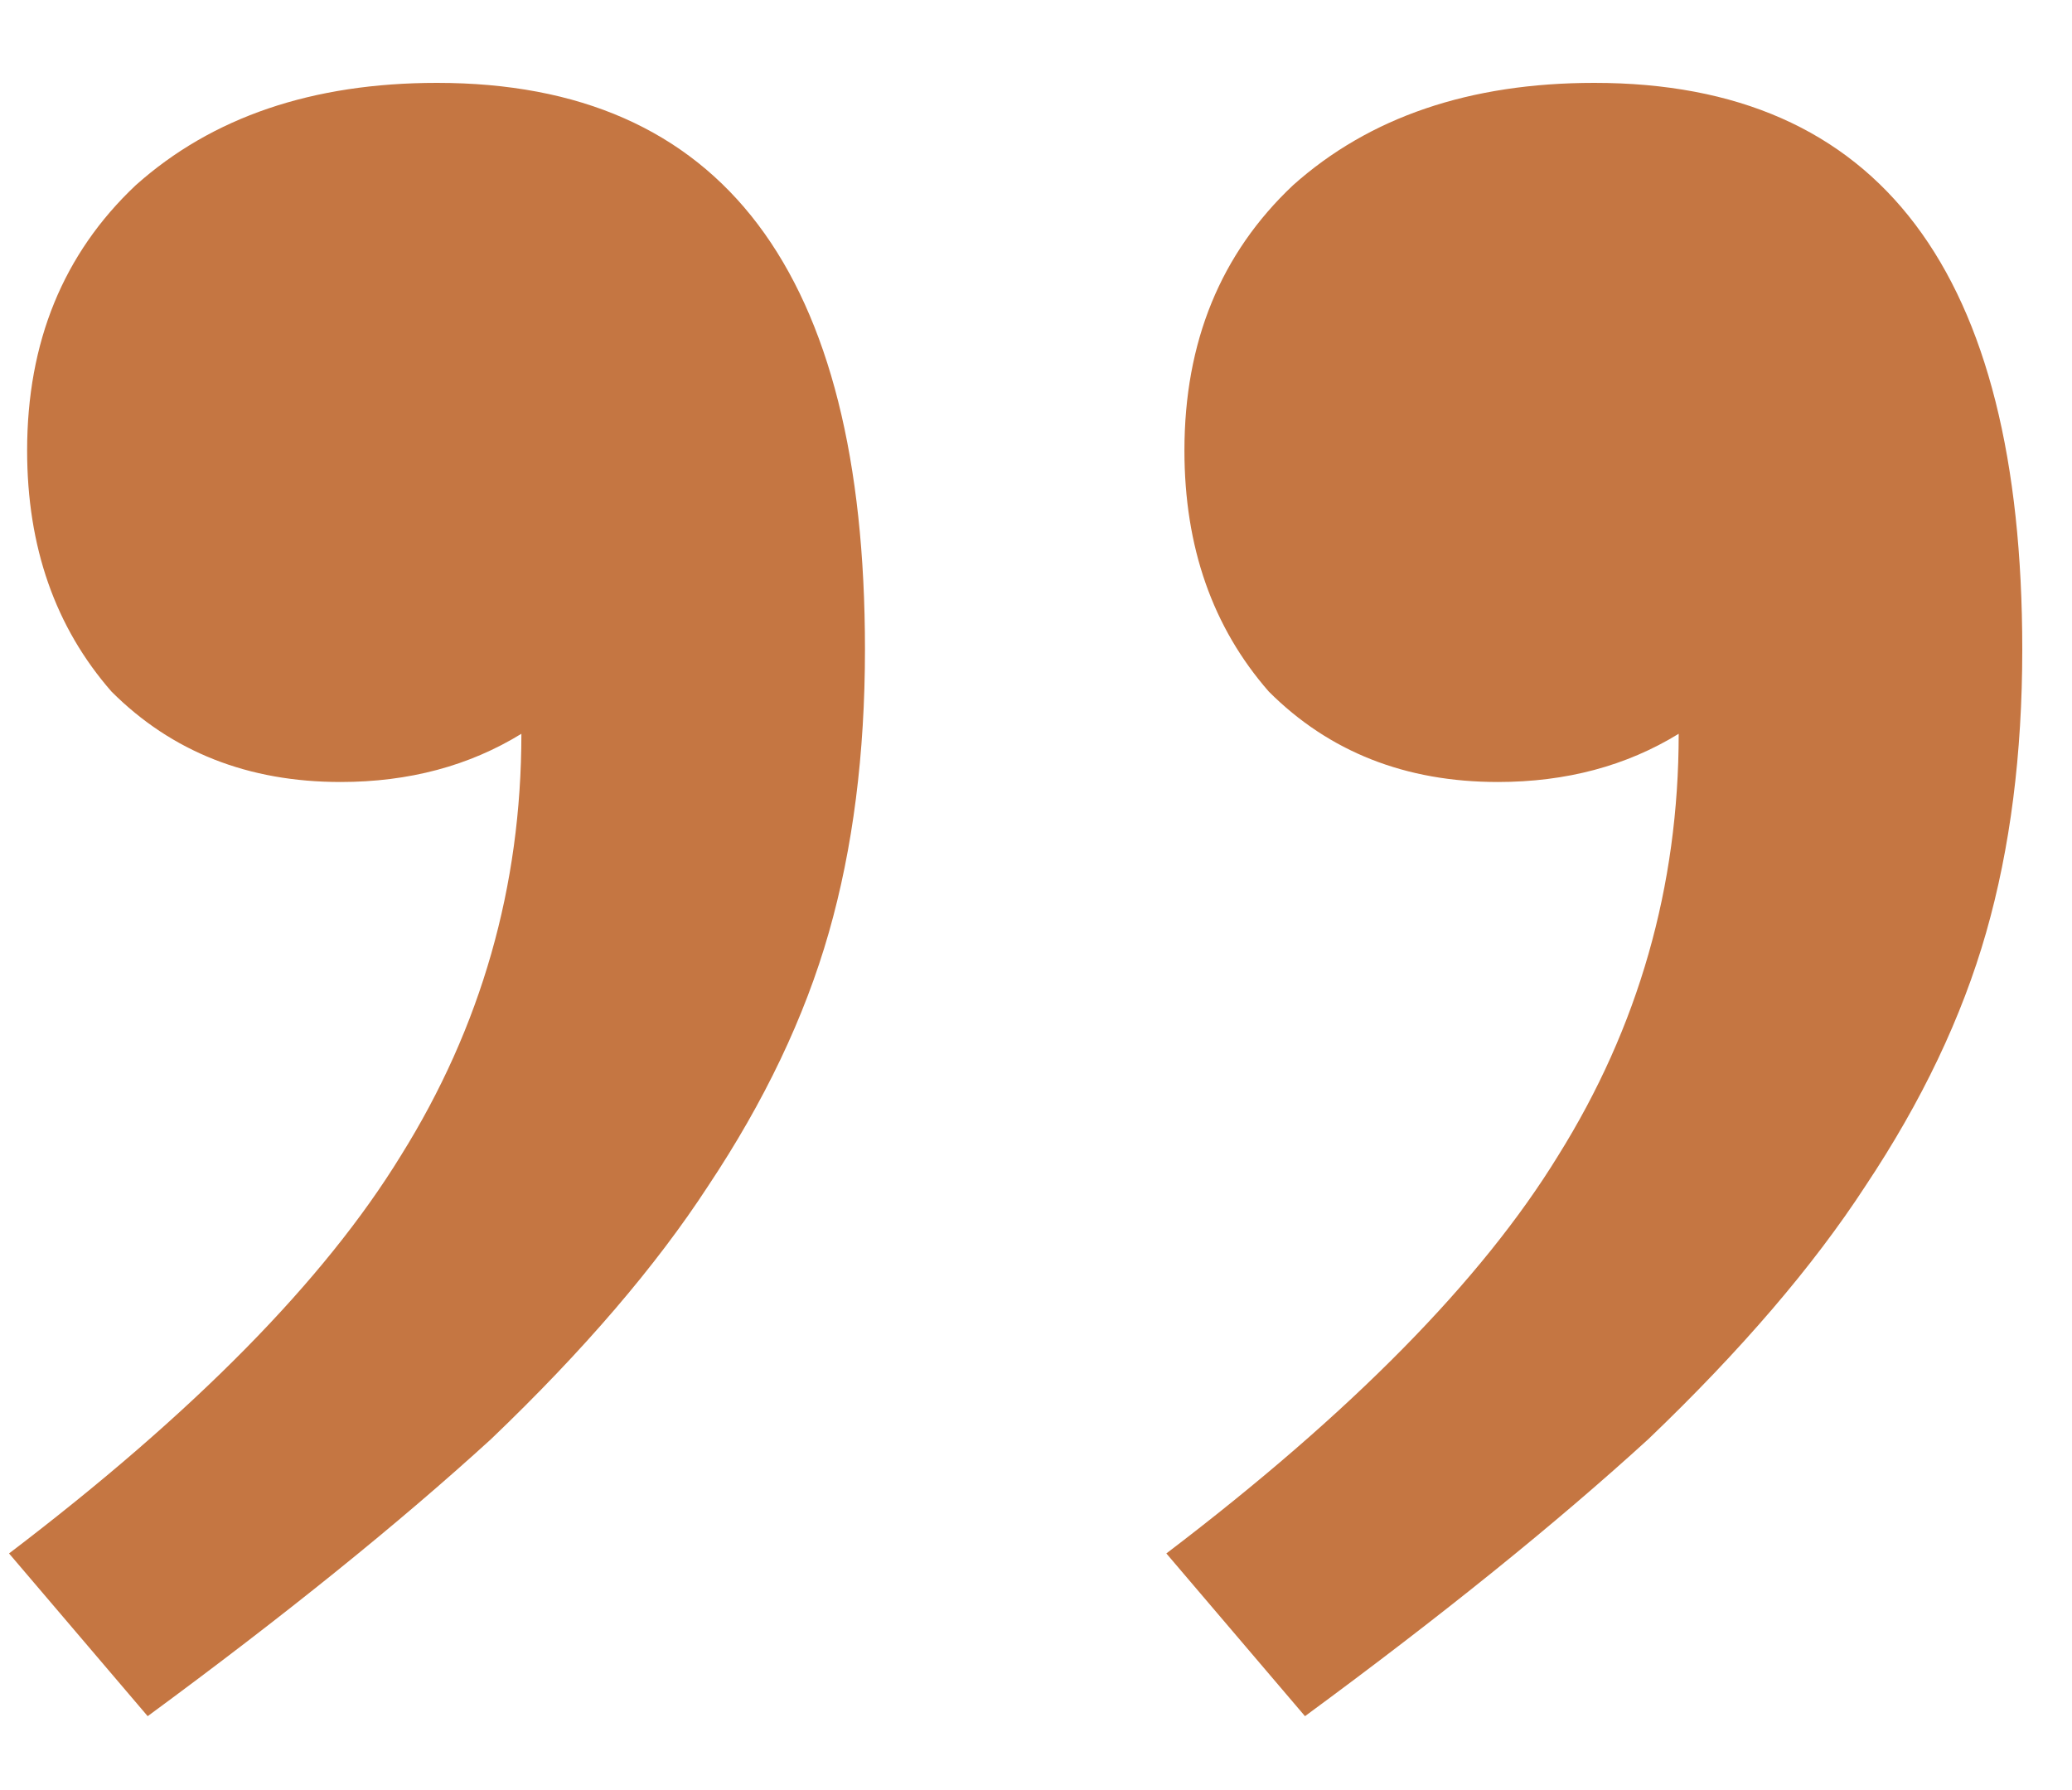
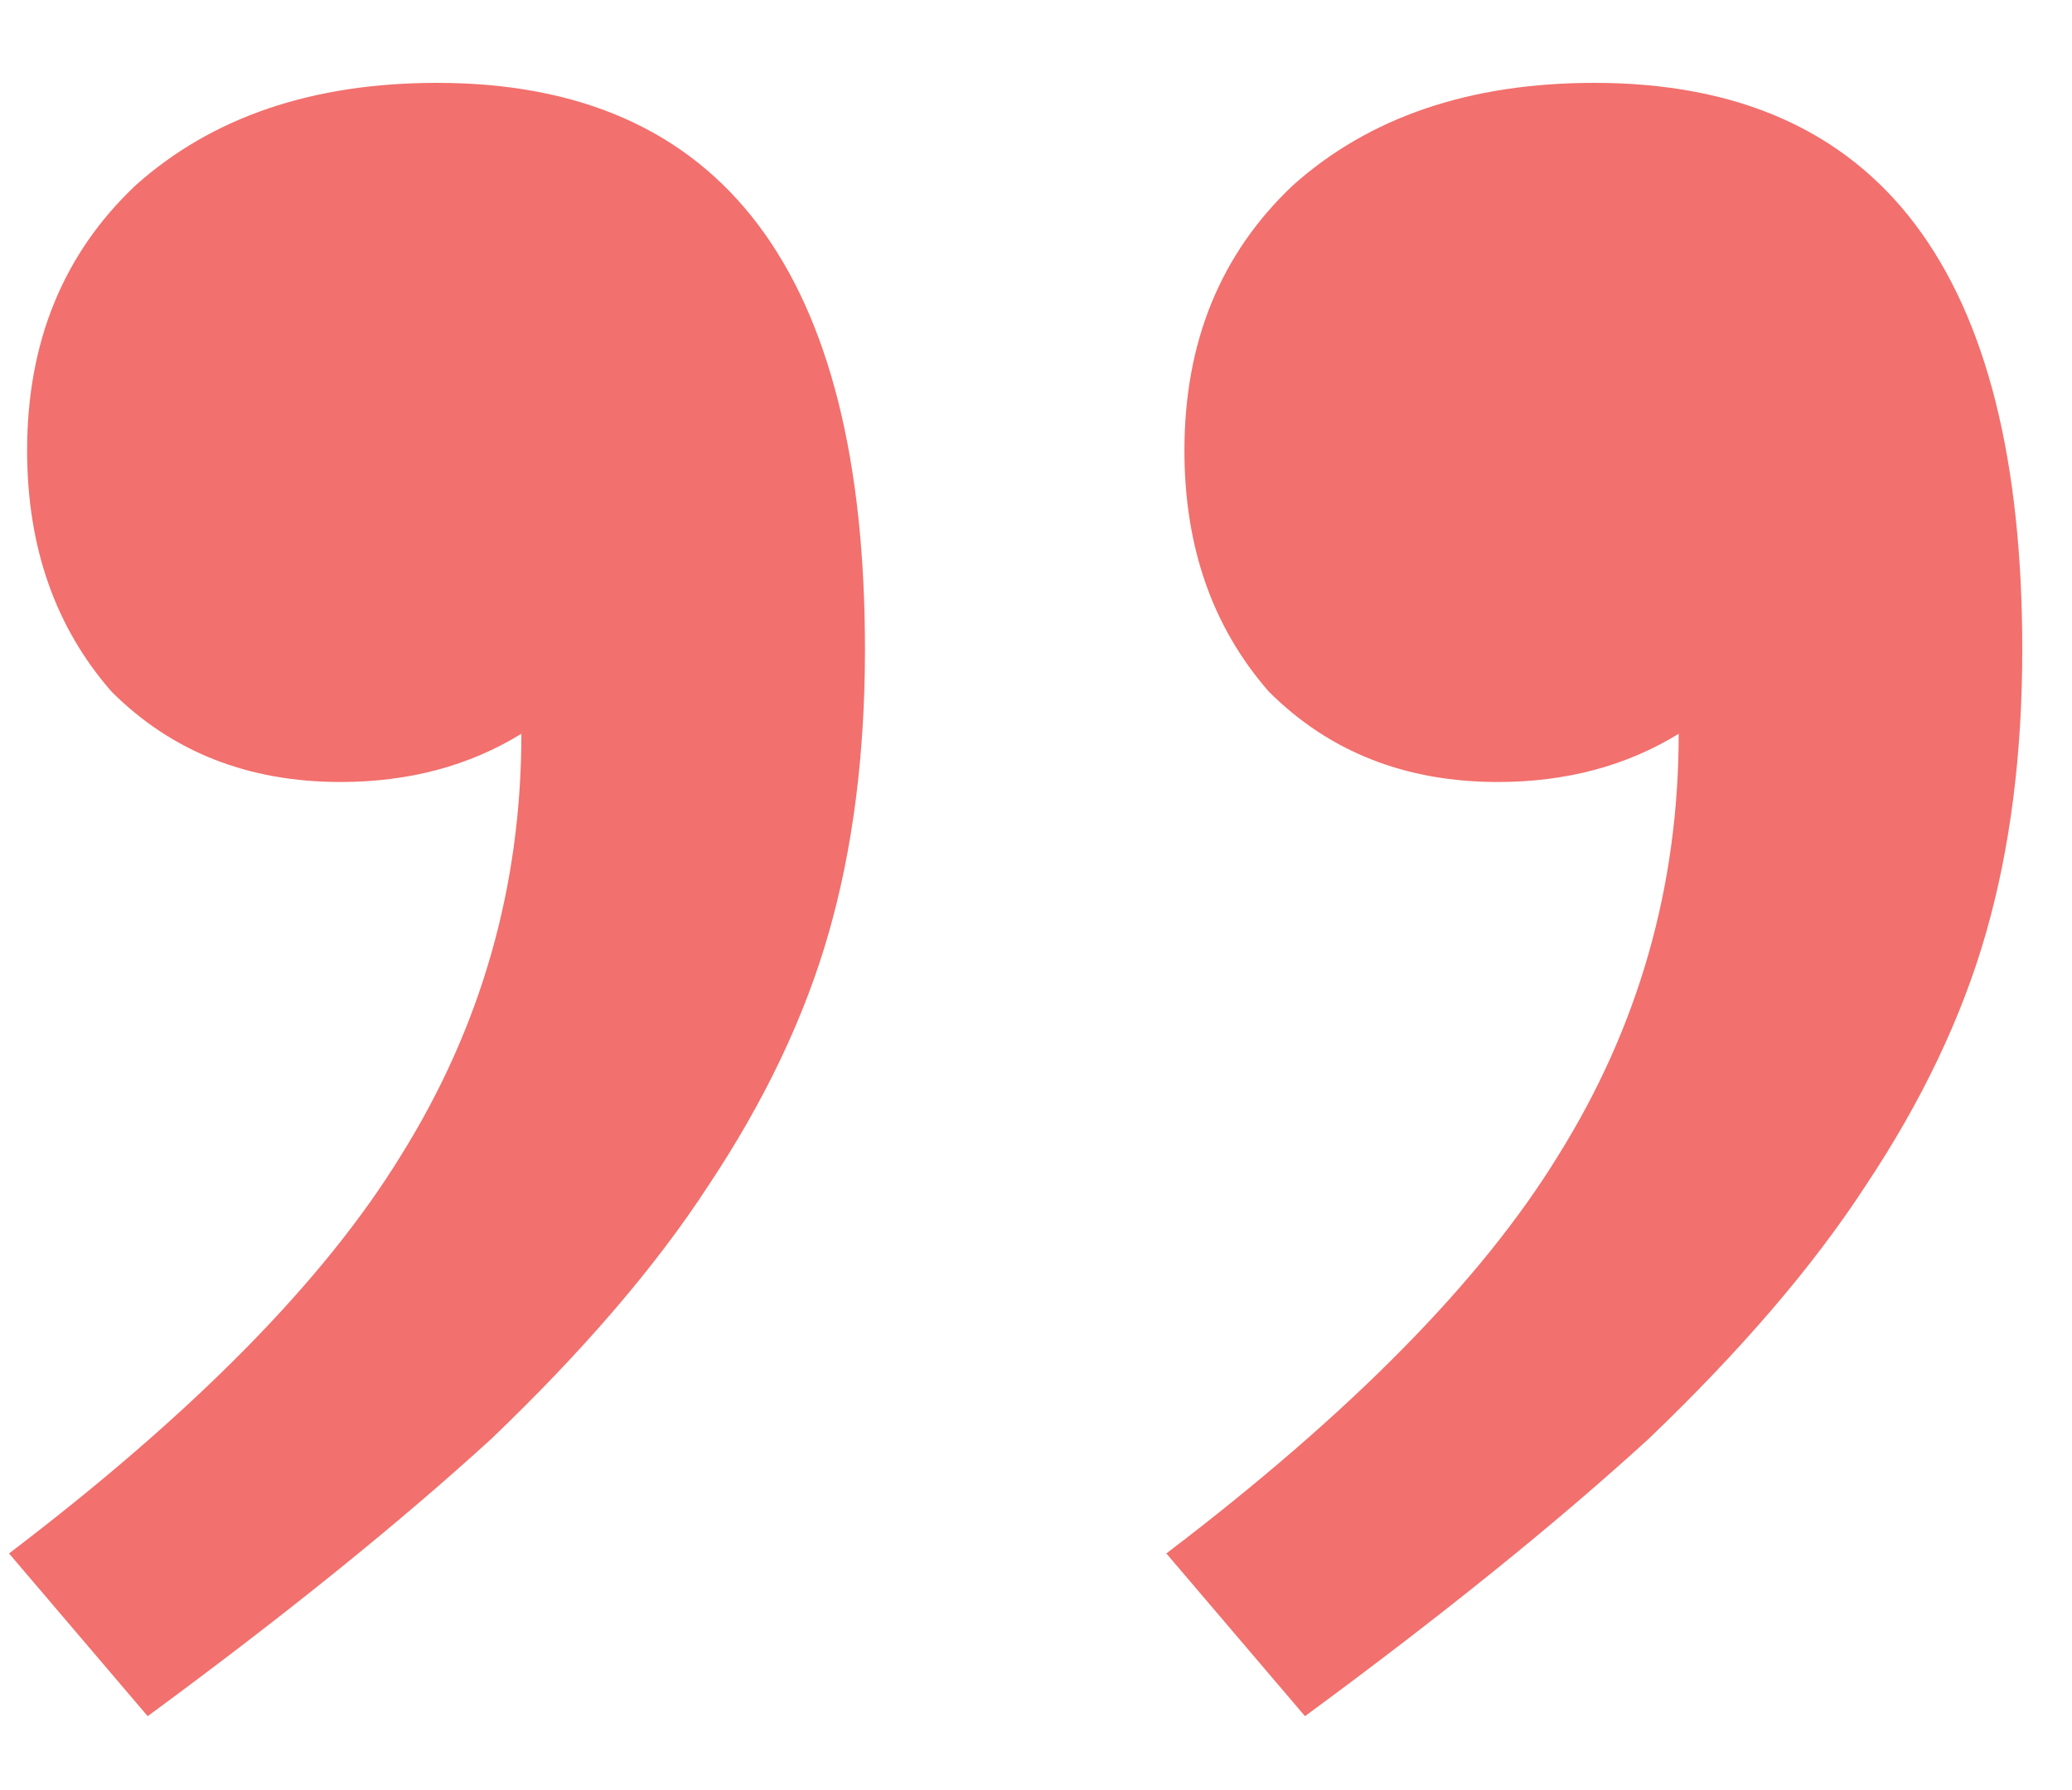
<svg xmlns="http://www.w3.org/2000/svg" width="22" height="19" viewBox="0 0 22 19" fill="none">
-   <path d="M0.096 16.496C2.059 15.003 3.445 13.595 4.256 12.272C5.109 10.907 5.536 9.413 5.536 7.792C4.981 8.133 4.341 8.304 3.616 8.304C2.635 8.304 1.824 7.984 1.184 7.344C0.587 6.661 0.288 5.808 0.288 4.784C0.288 3.632 0.672 2.693 1.44 1.968C2.251 1.243 3.317 0.88 4.64 0.88C7.669 0.88 9.184 2.885 9.184 6.896C9.184 8.005 9.056 9.008 8.8 9.904C8.544 10.8 8.117 11.696 7.52 12.592C6.965 13.445 6.197 14.341 5.216 15.28C4.235 16.176 3.019 17.157 1.568 18.224L0.096 16.496ZM12.384 16.496C14.347 15.003 15.733 13.595 16.544 12.272C17.397 10.907 17.824 9.413 17.824 7.792C17.269 8.133 16.629 8.304 15.904 8.304C14.923 8.304 14.112 7.984 13.472 7.344C12.875 6.661 12.576 5.808 12.576 4.784C12.576 3.632 12.96 2.693 13.728 1.968C14.539 1.243 15.605 0.88 16.928 0.88C19.957 0.88 21.472 2.885 21.472 6.896C21.472 8.005 21.344 9.008 21.088 9.904C20.832 10.8 20.405 11.696 19.808 12.592C19.253 13.445 18.485 14.341 17.504 15.28C16.523 16.176 15.307 17.157 13.856 18.224L12.384 16.496Z" fill="#C57642" />
+   <path d="M0.096 16.496C2.059 15.003 3.445 13.595 4.256 12.272C5.109 10.907 5.536 9.413 5.536 7.792C4.981 8.133 4.341 8.304 3.616 8.304C2.635 8.304 1.824 7.984 1.184 7.344C0.587 6.661 0.288 5.808 0.288 4.784C0.288 3.632 0.672 2.693 1.44 1.968C2.251 1.243 3.317 0.88 4.64 0.88C7.669 0.88 9.184 2.885 9.184 6.896C9.184 8.005 9.056 9.008 8.8 9.904C8.544 10.8 8.117 11.696 7.52 12.592C6.965 13.445 6.197 14.341 5.216 15.28C4.235 16.176 3.019 17.157 1.568 18.224L0.096 16.496ZM12.384 16.496C14.347 15.003 15.733 13.595 16.544 12.272C17.397 10.907 17.824 9.413 17.824 7.792C17.269 8.133 16.629 8.304 15.904 8.304C14.923 8.304 14.112 7.984 13.472 7.344C12.875 6.661 12.576 5.808 12.576 4.784C12.576 3.632 12.96 2.693 13.728 1.968C14.539 1.243 15.605 0.88 16.928 0.88C19.957 0.88 21.472 2.885 21.472 6.896C21.472 8.005 21.344 9.008 21.088 9.904C20.832 10.8 20.405 11.696 19.808 12.592C19.253 13.445 18.485 14.341 17.504 15.28C16.523 16.176 15.307 17.157 13.856 18.224L12.384 16.496Z" fill="#F2706D" />
</svg>
